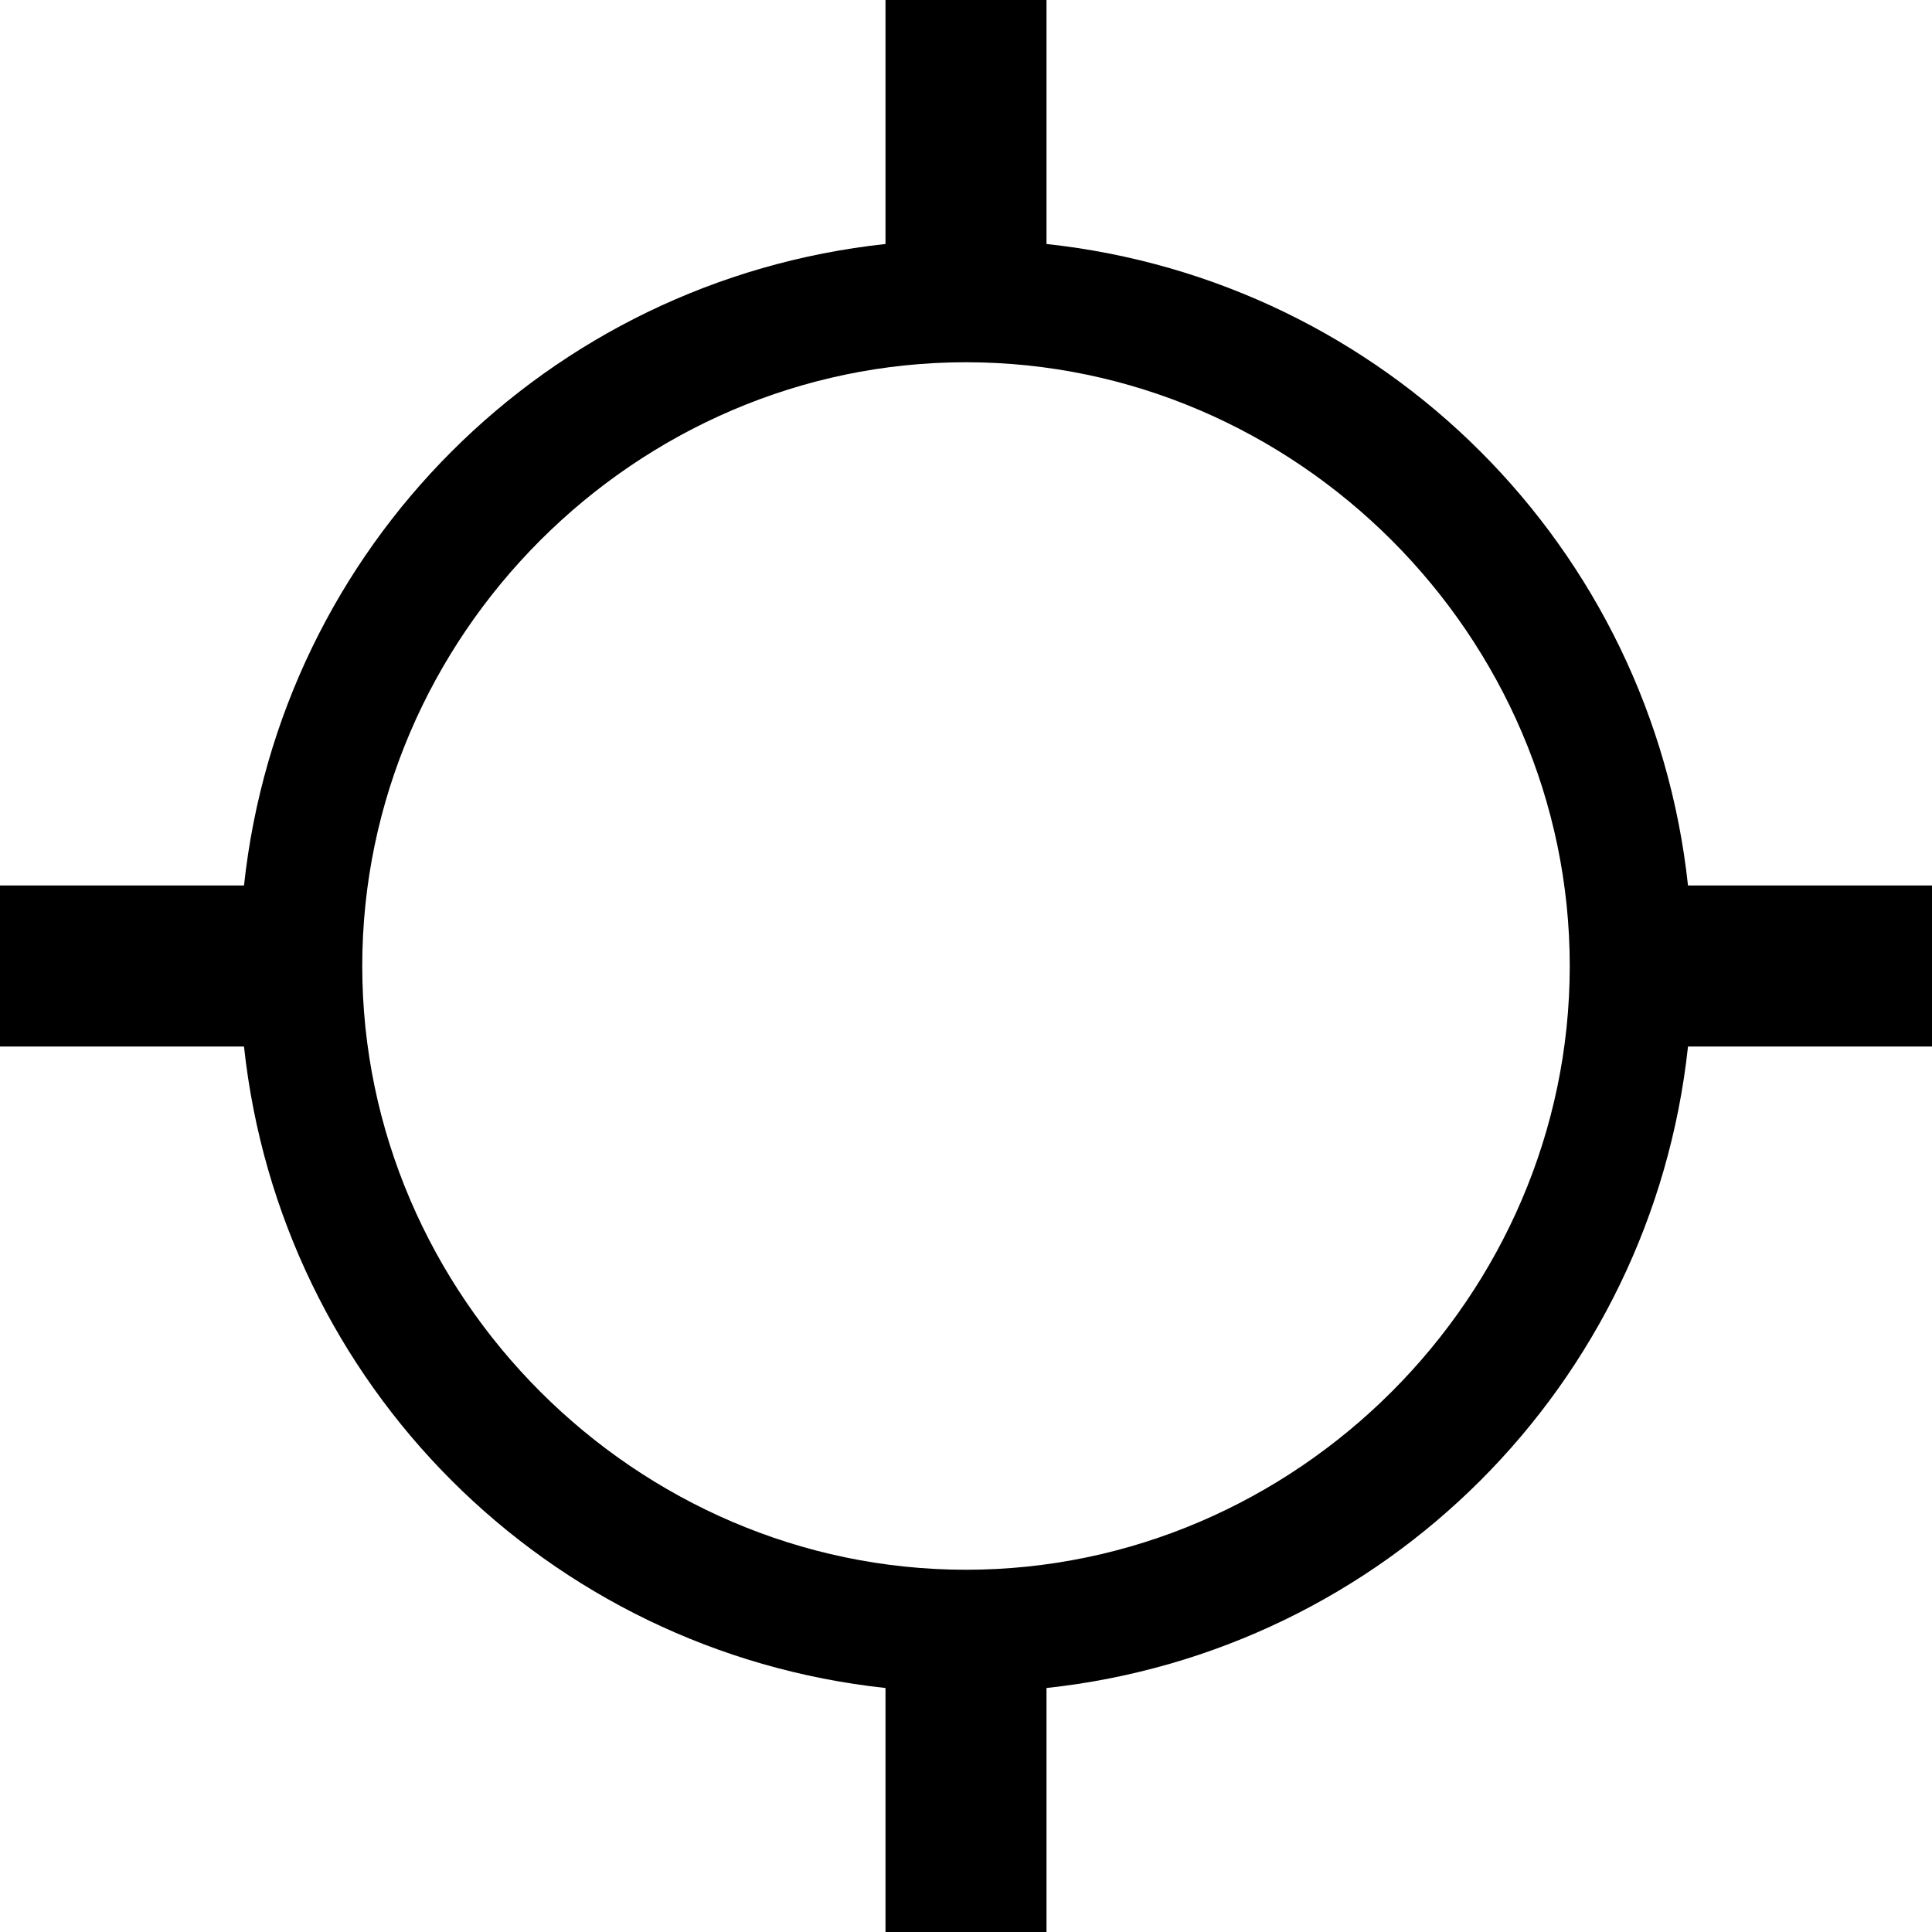
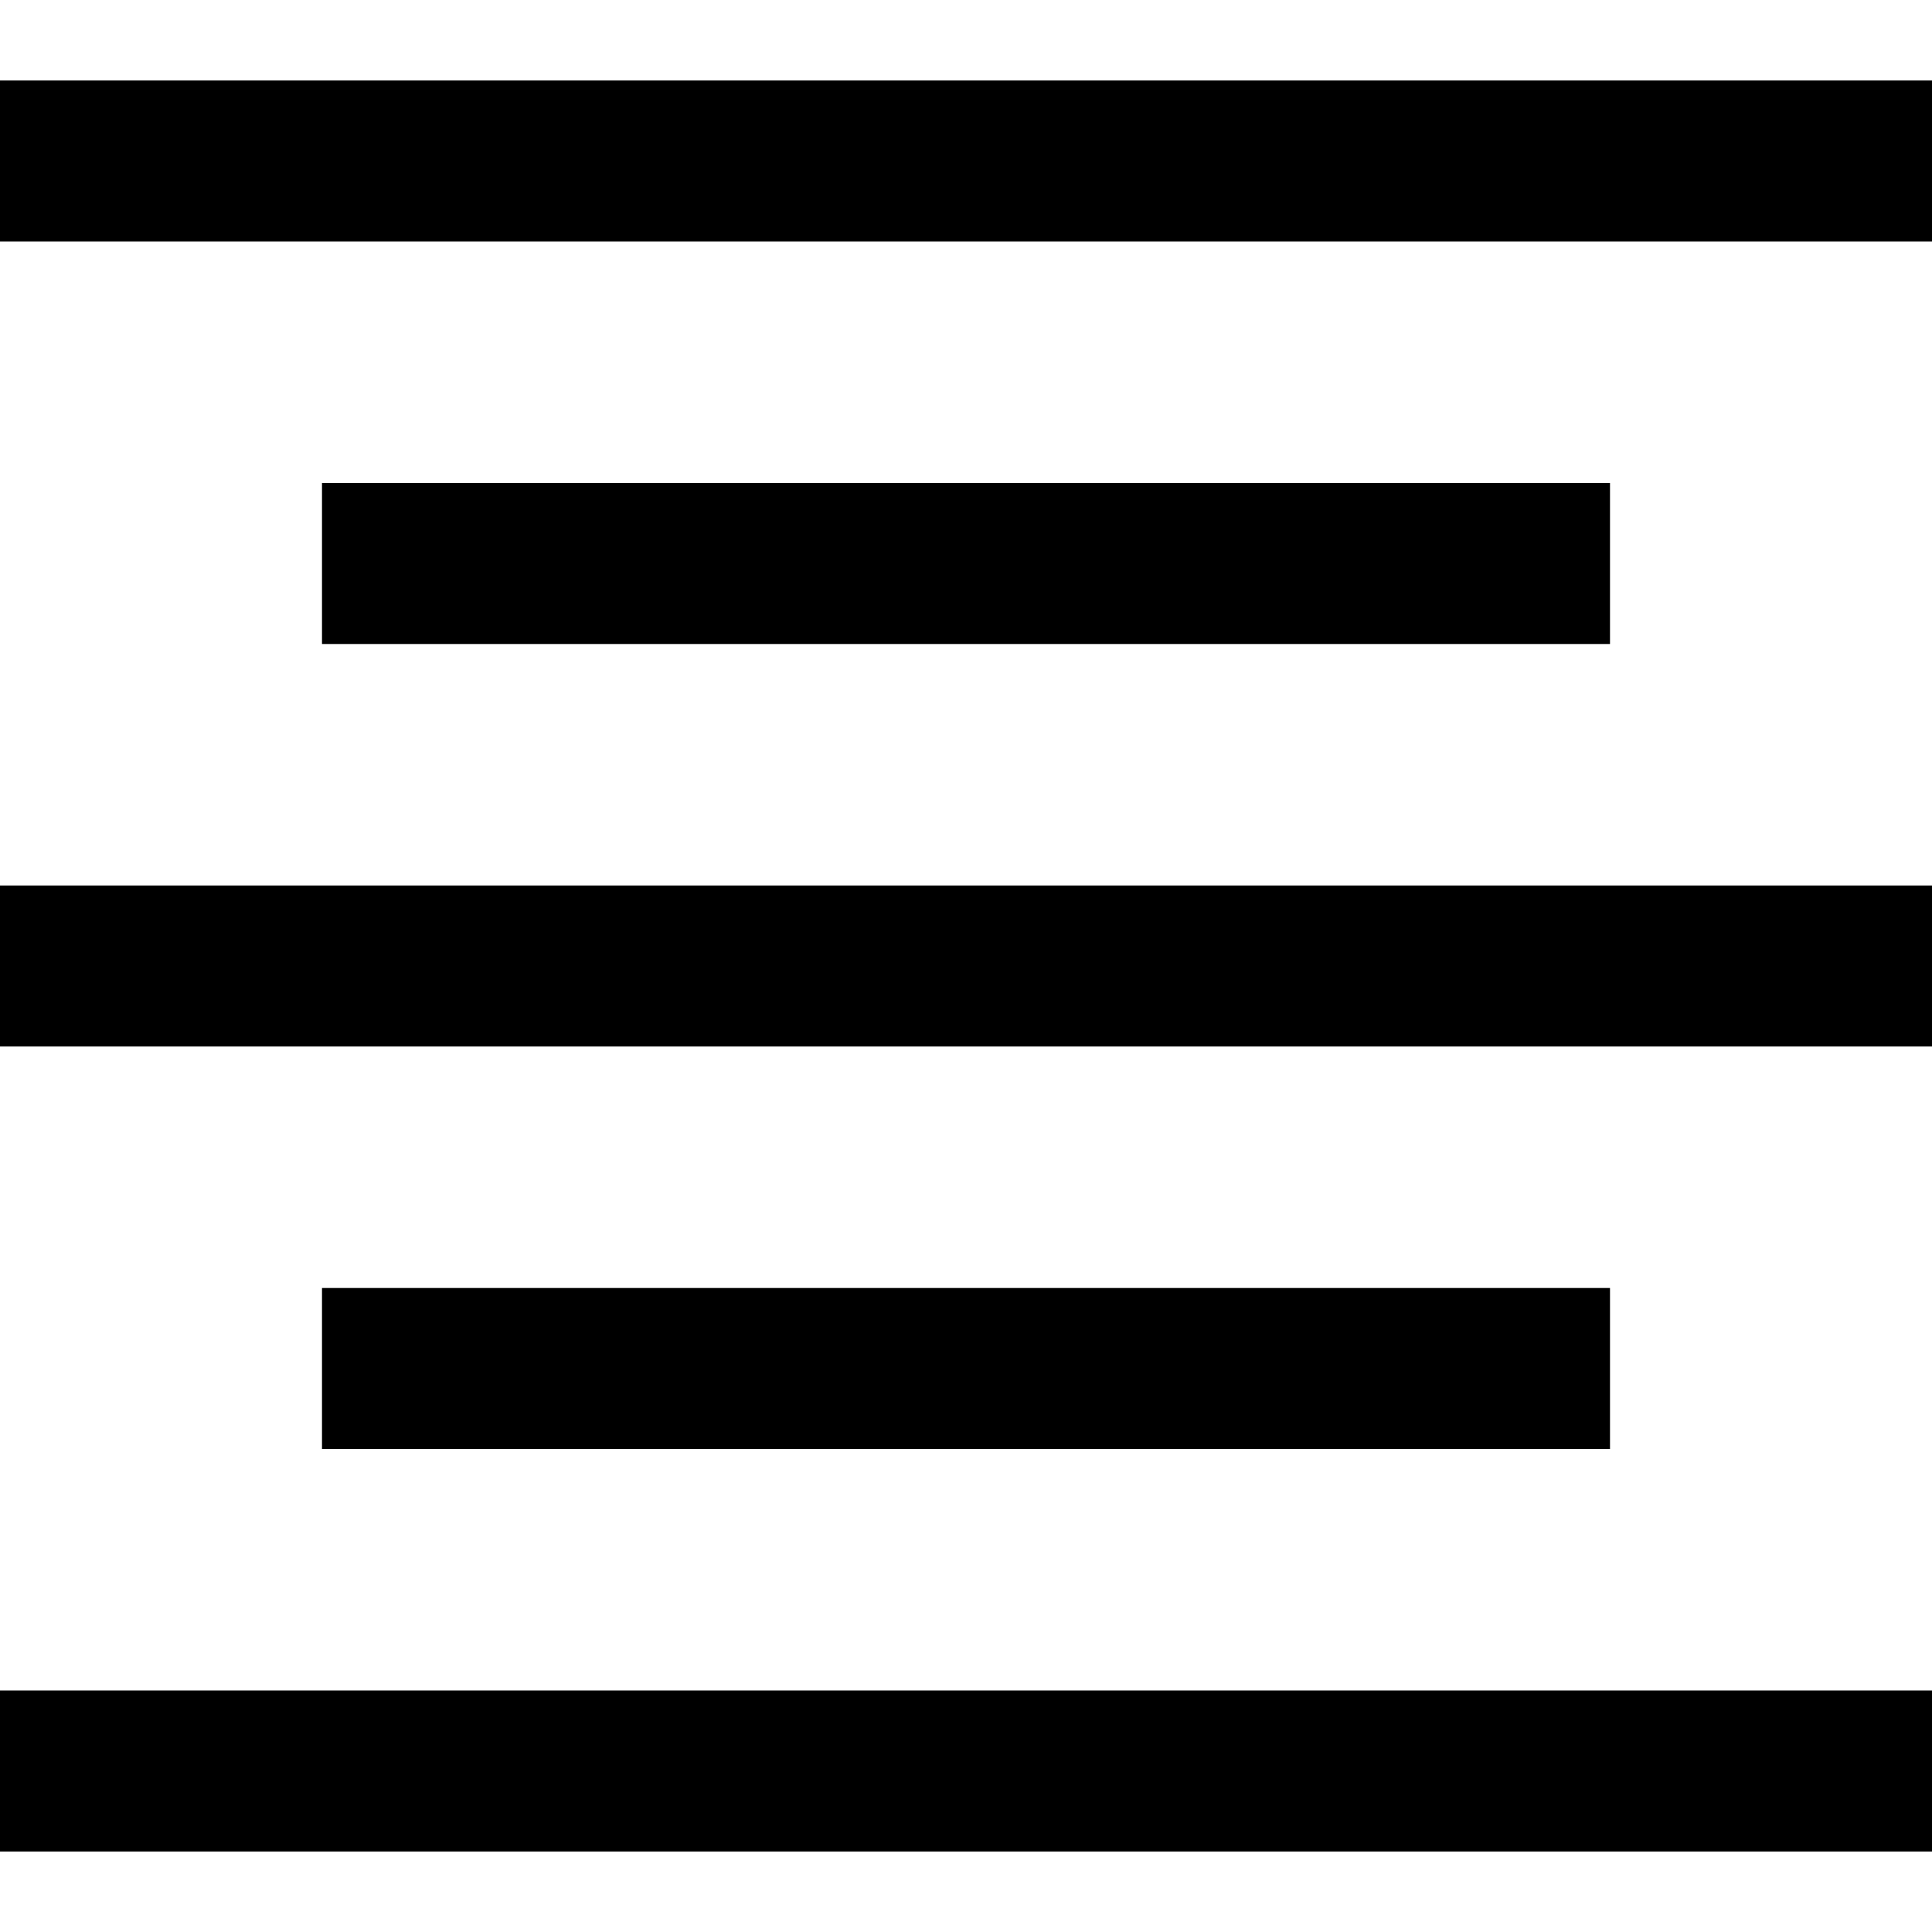
<svg xmlns="http://www.w3.org/2000/svg" viewBox="0 0 24 24">
-   <path d="M11 0L11 3.031C6.797 3.484 3.484 6.797 3.031 11L0 11L0 13L3.031 13C3.484 17.203 6.797 20.516 11 20.969L11 24L13 24L13 20.969C17.203 20.516 20.516 17.203 20.969 13L24 13L24 11L20.969 11C20.516 6.797 17.203 3.484 13 3.031L13 0 Z M 12 4.5C16.102 4.5 19.5 7.898 19.5 12C19.5 16.102 16.102 19.5 12 19.5C7.898 19.5 4.5 16.102 4.5 12C4.5 7.898 7.898 4.5 12 4.5Z" />
+   <path d="M0 1L0 3L24 3L24 1 Z M 4 6L4 8L20 8L20 6 Z M 0 11L0 13L24 13L24 11 Z M 4 16L4 18L20 18L20 16 Z M 0 21L0 23L24 23L24 21Z" />
</svg>
